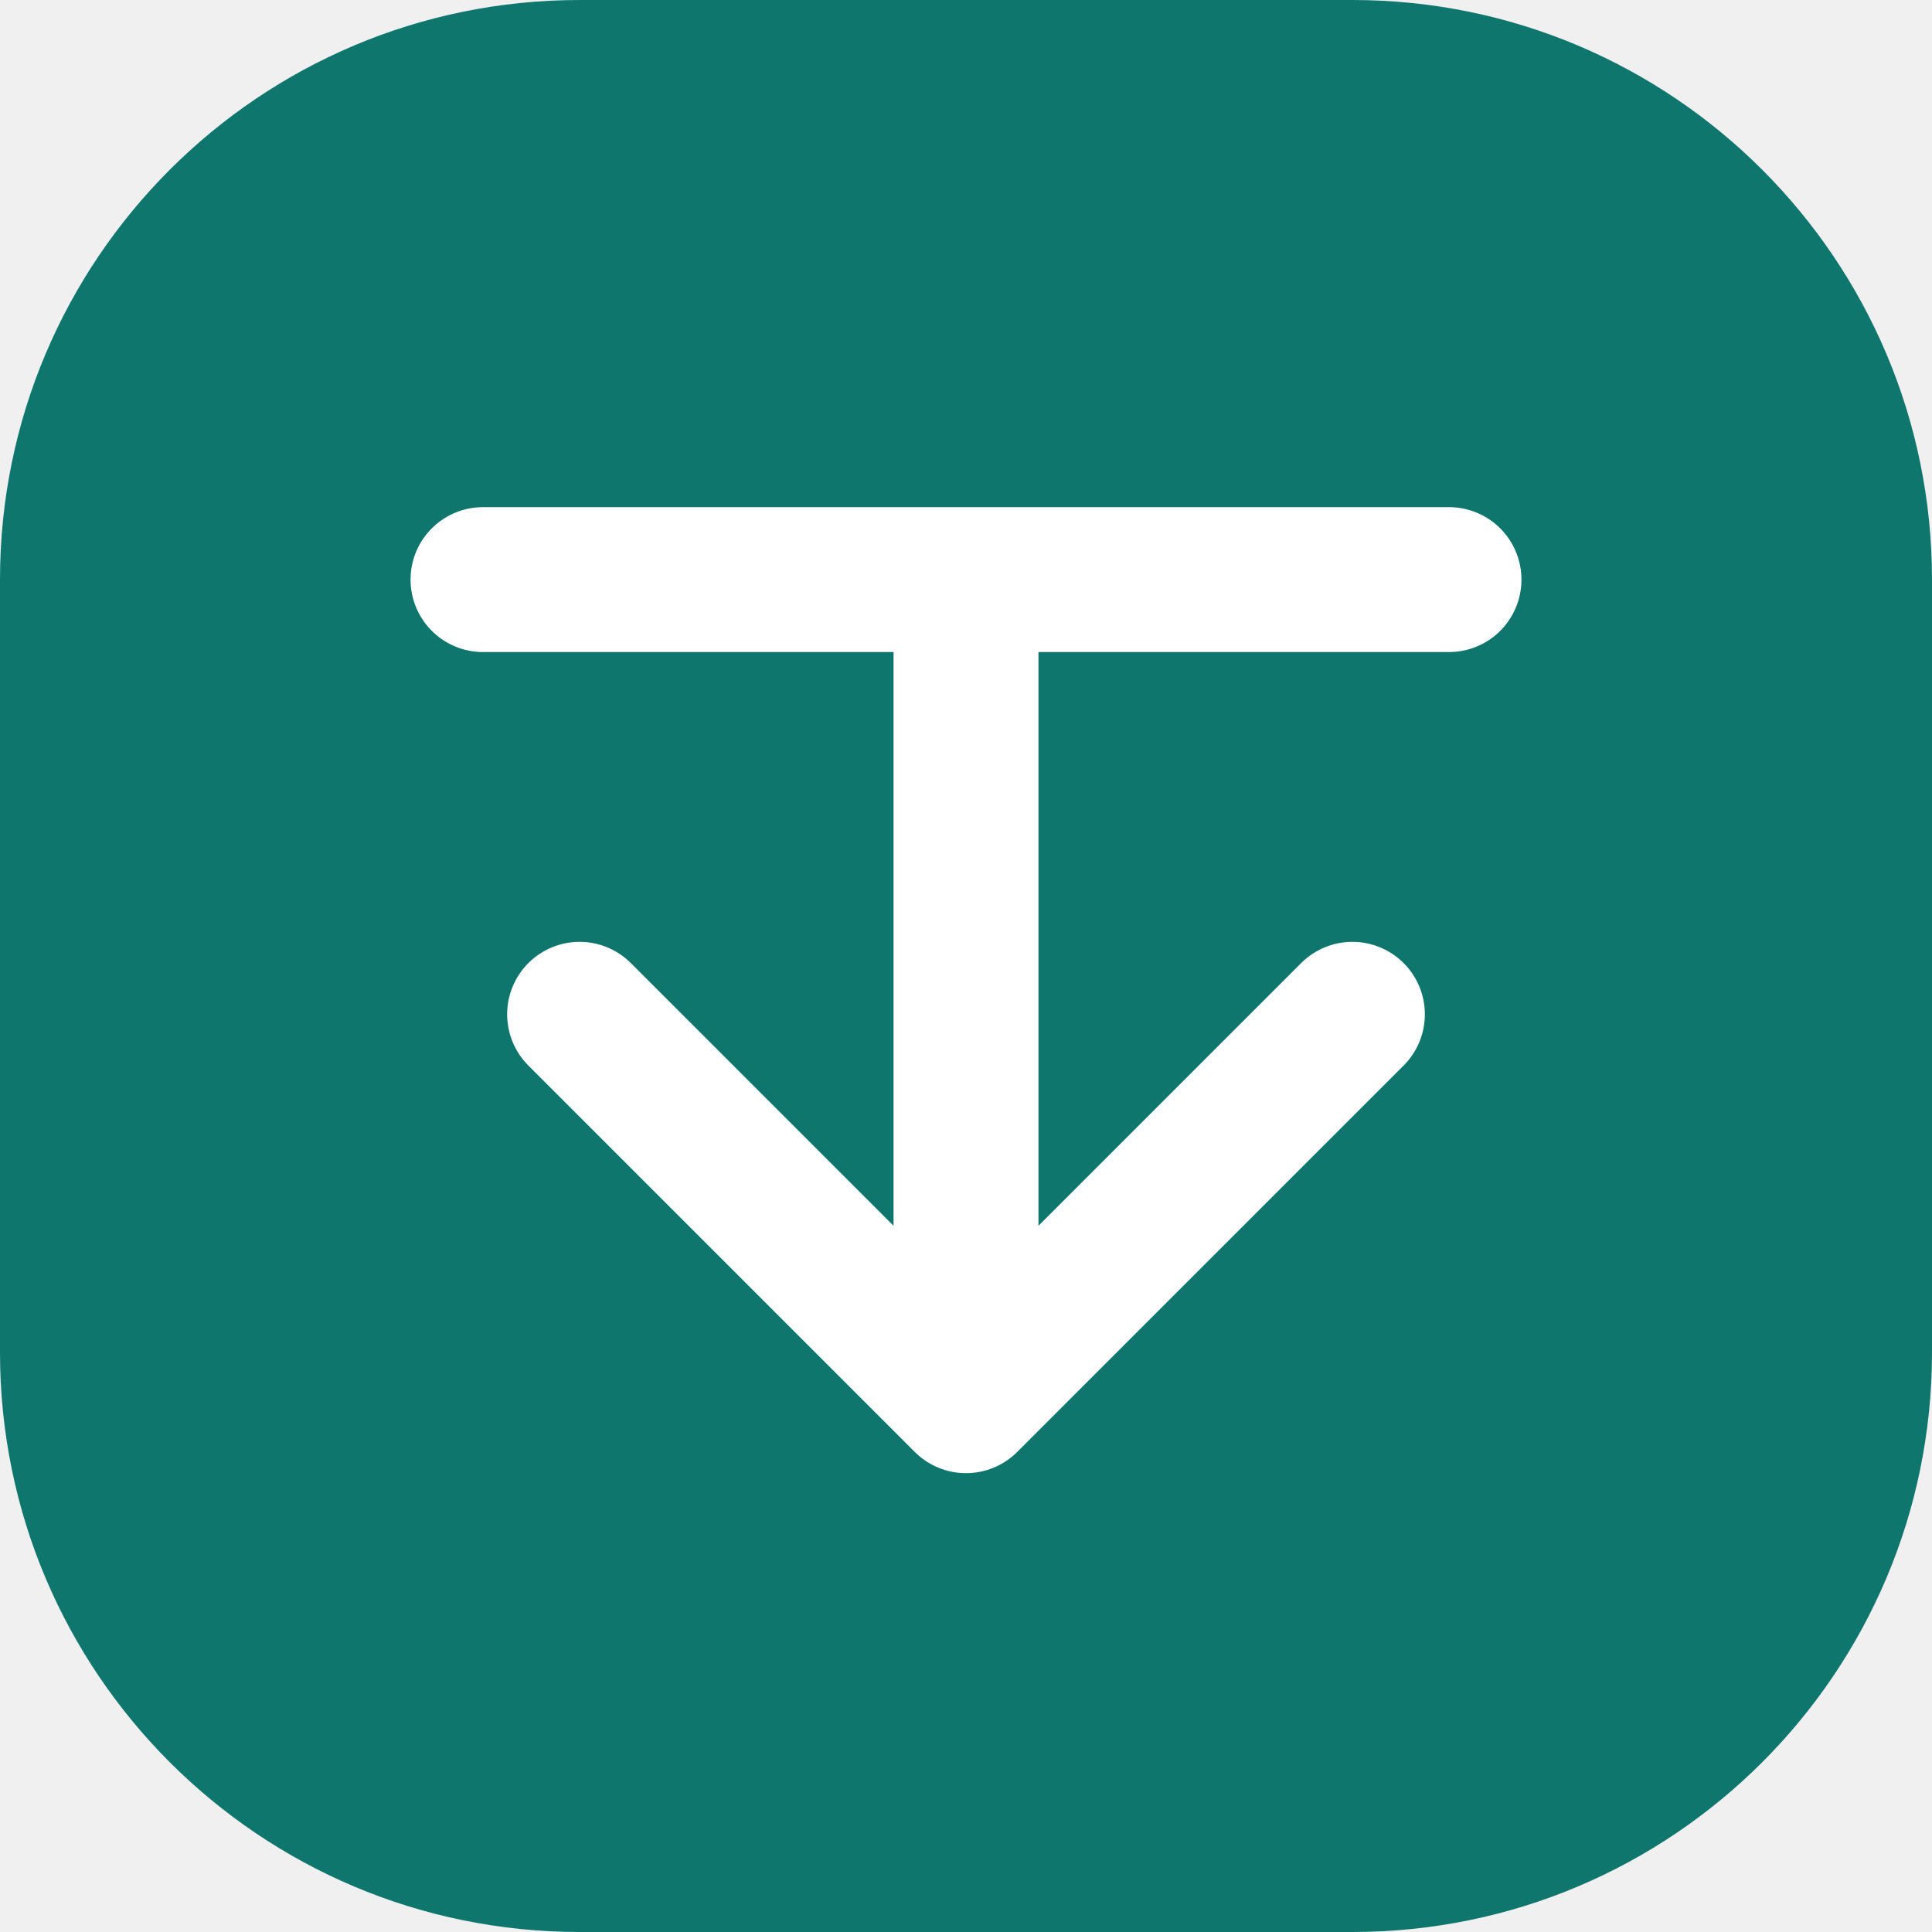
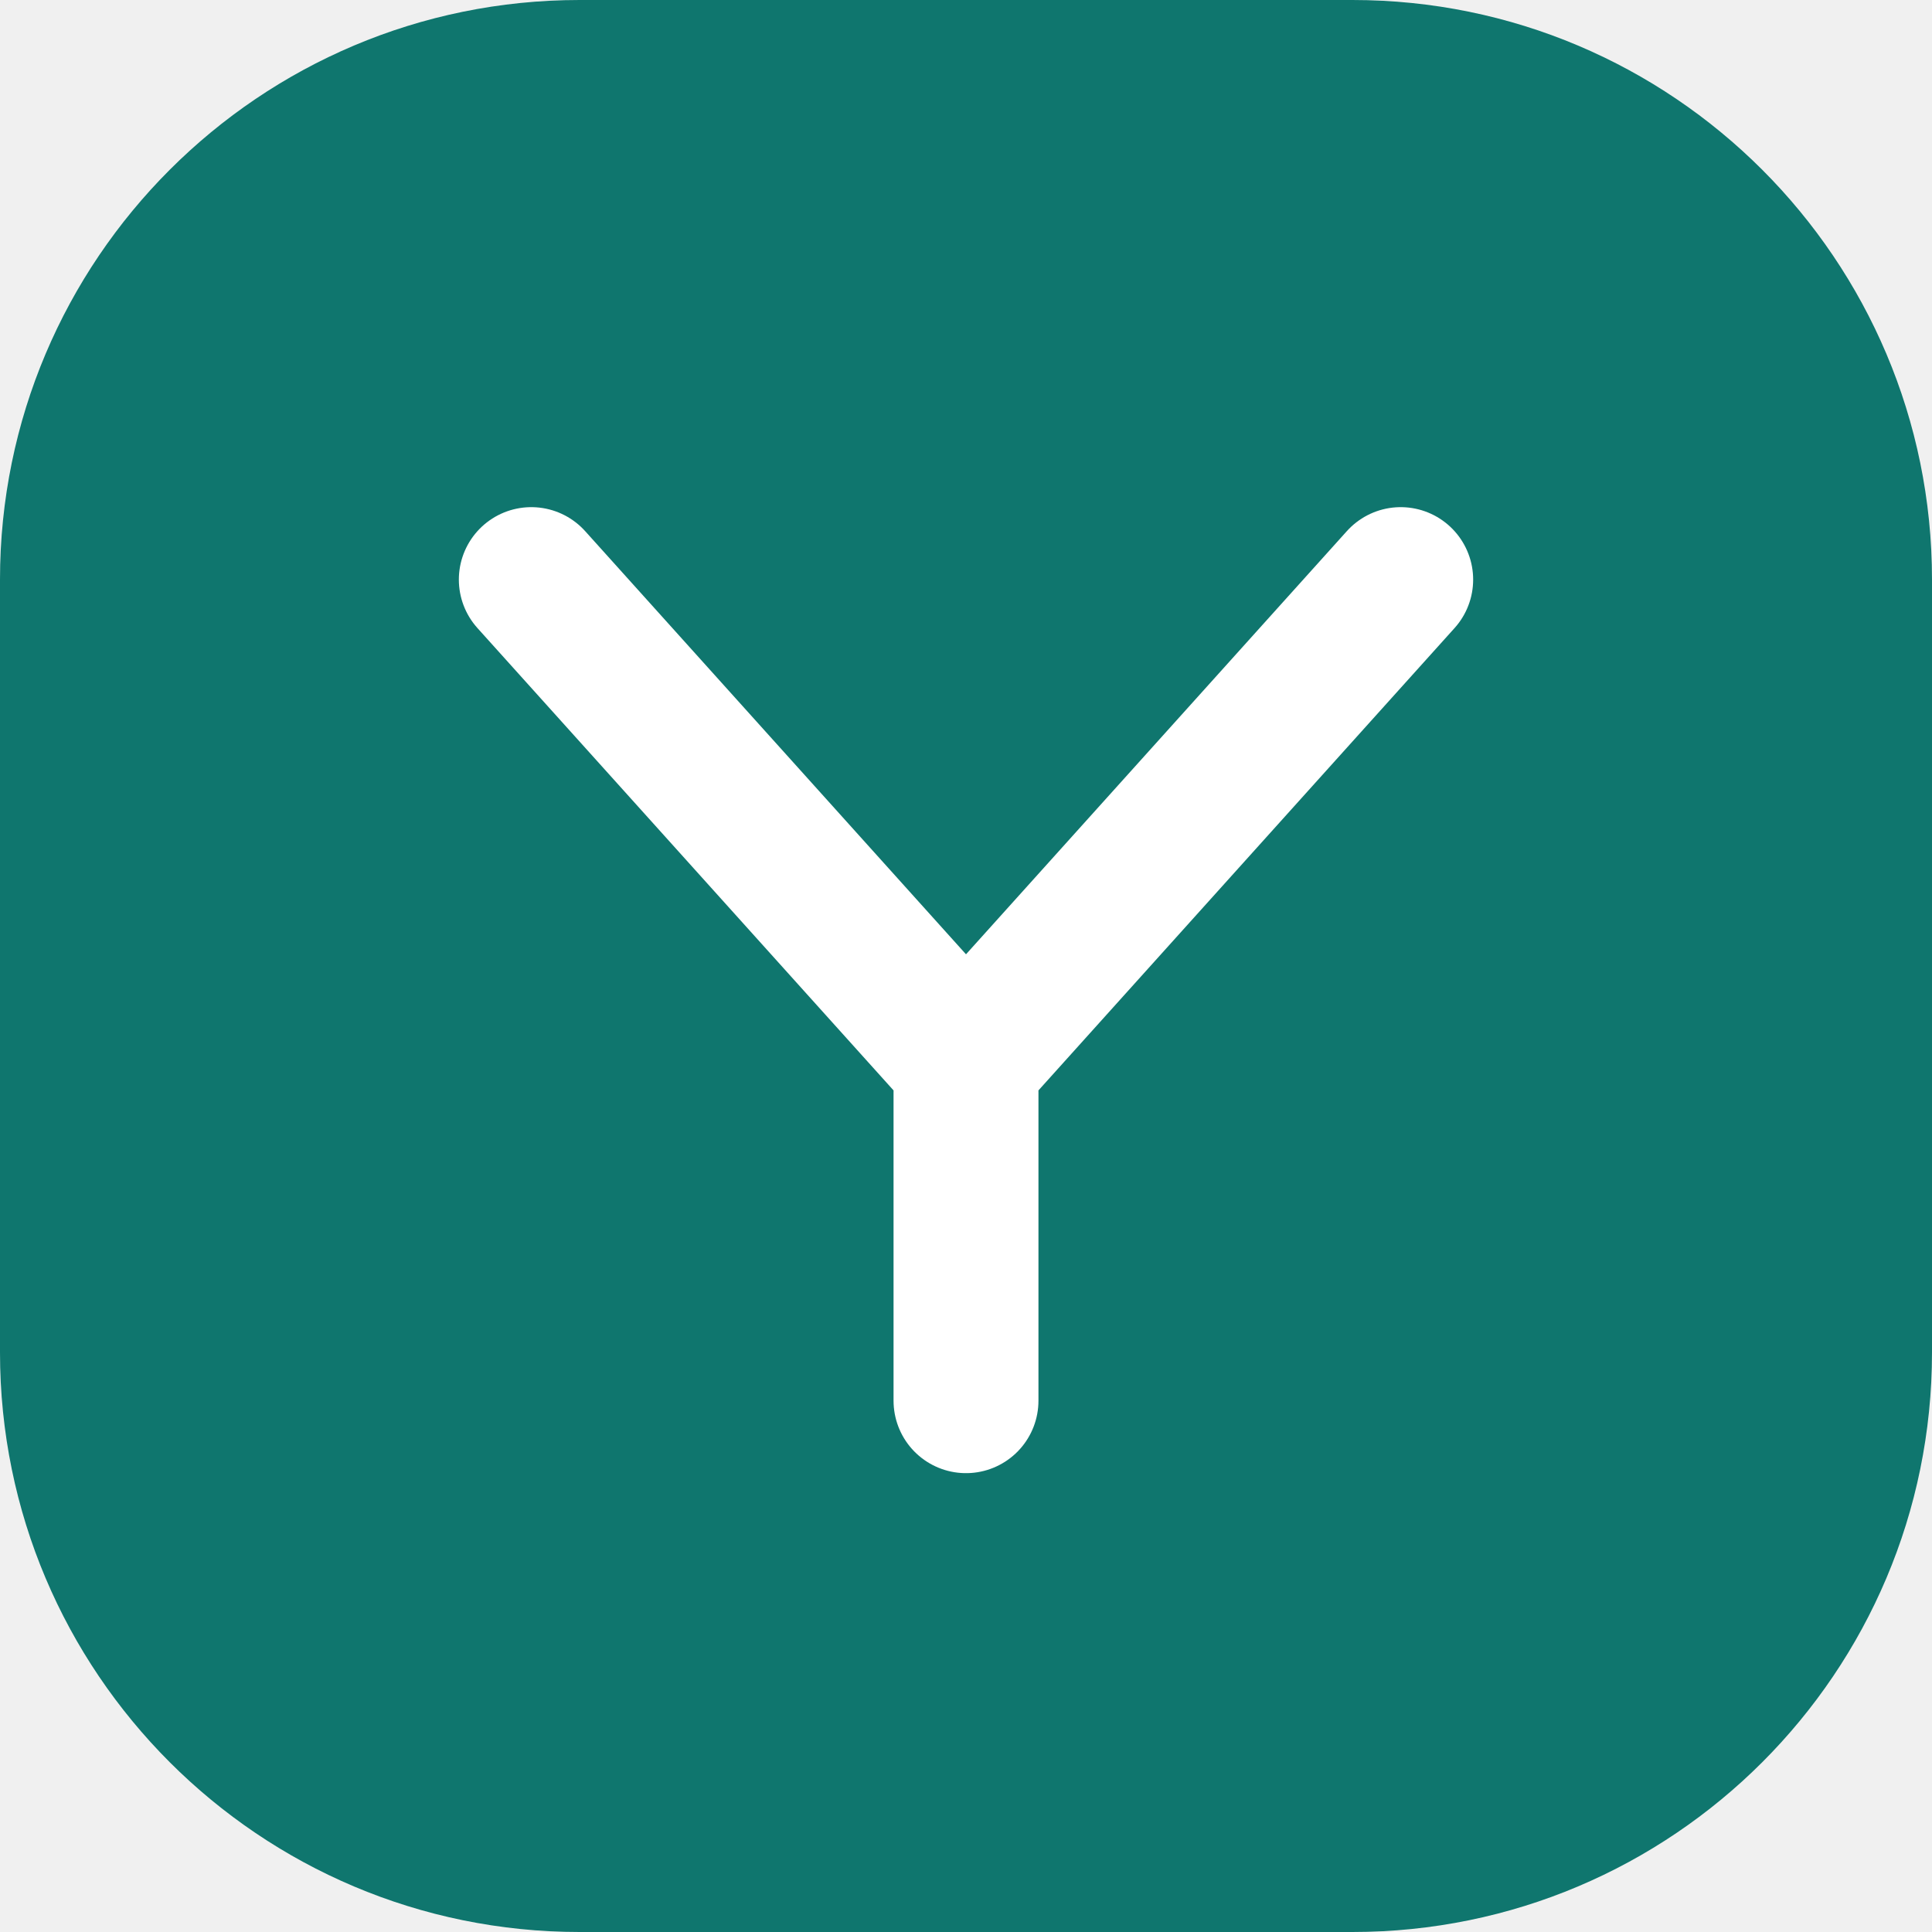
<svg xmlns="http://www.w3.org/2000/svg" viewBox="0 0 40 40">
  <rect width="40" height="40" rx="12" fill="#0f766e" />
-   <path d="M10 12h20M20 12v17M12 21l8 8 8-8" fill="none" stroke="white" stroke-width="3" stroke-linecap="round" stroke-linejoin="round" />
+   <path d="M11 12l9 10 9-10M20 22v7" fill="none" stroke="white" stroke-width="3" stroke-linecap="round" stroke-linejoin="round" />
</svg>
